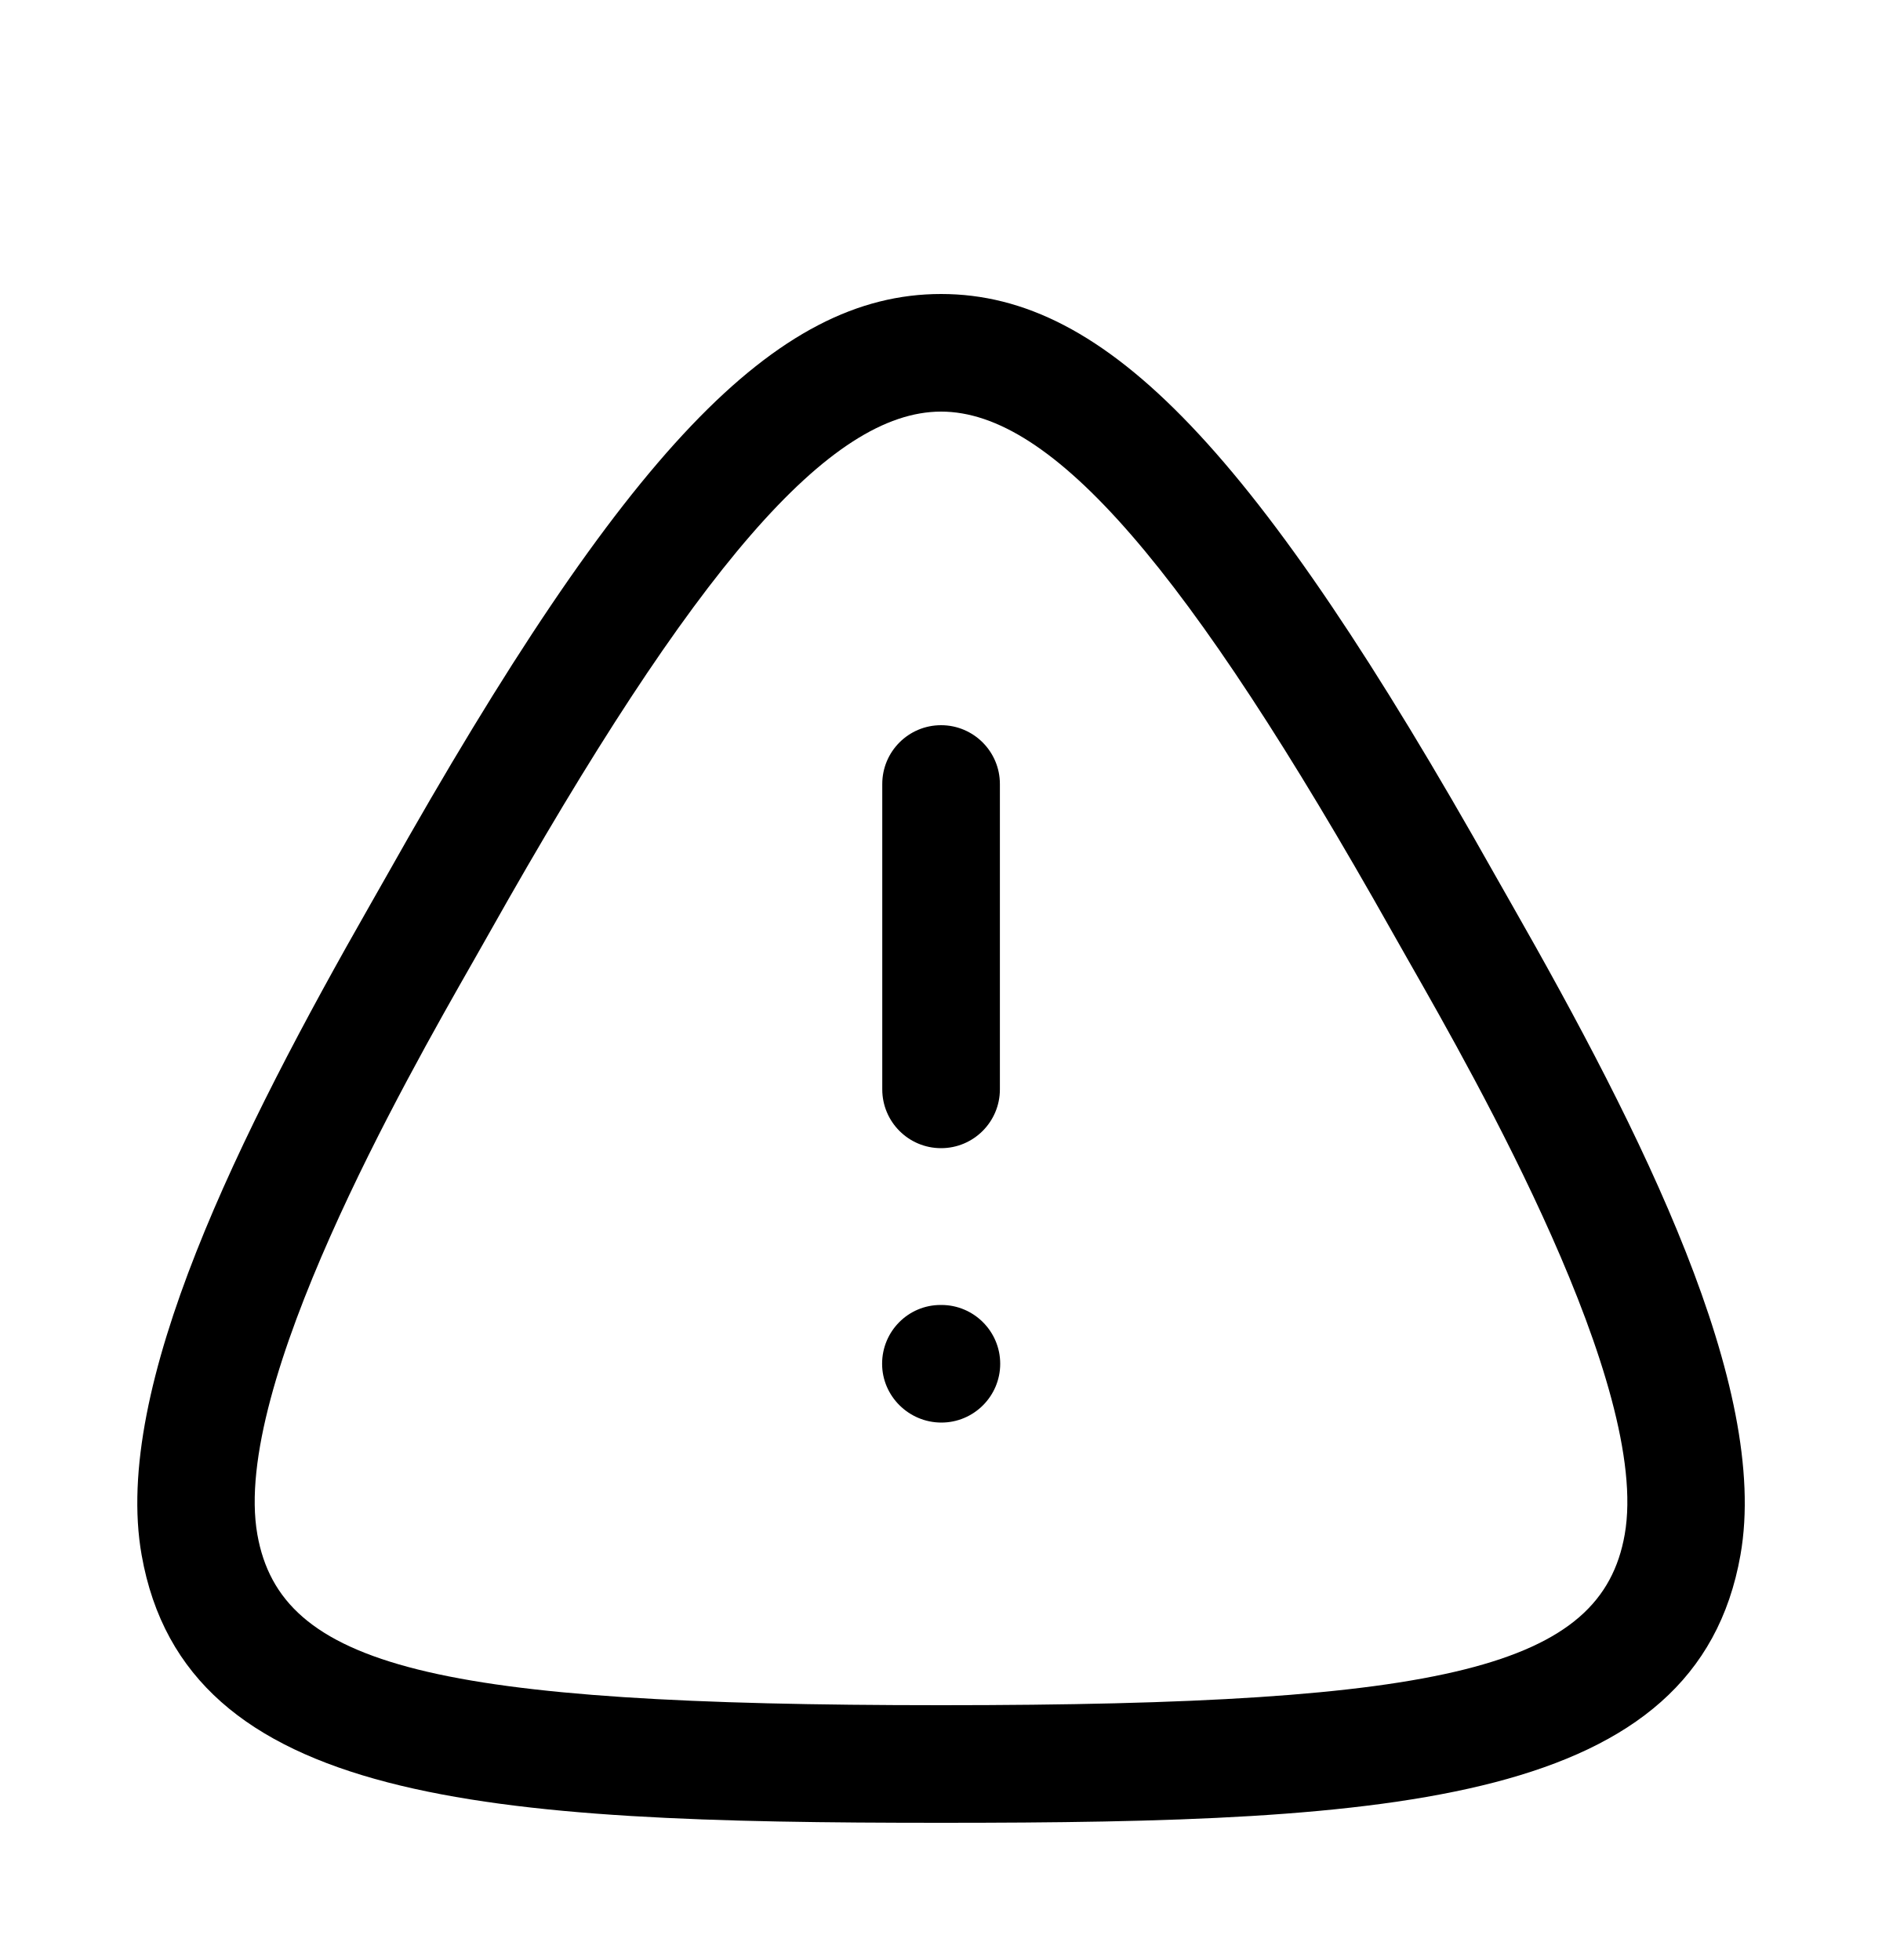
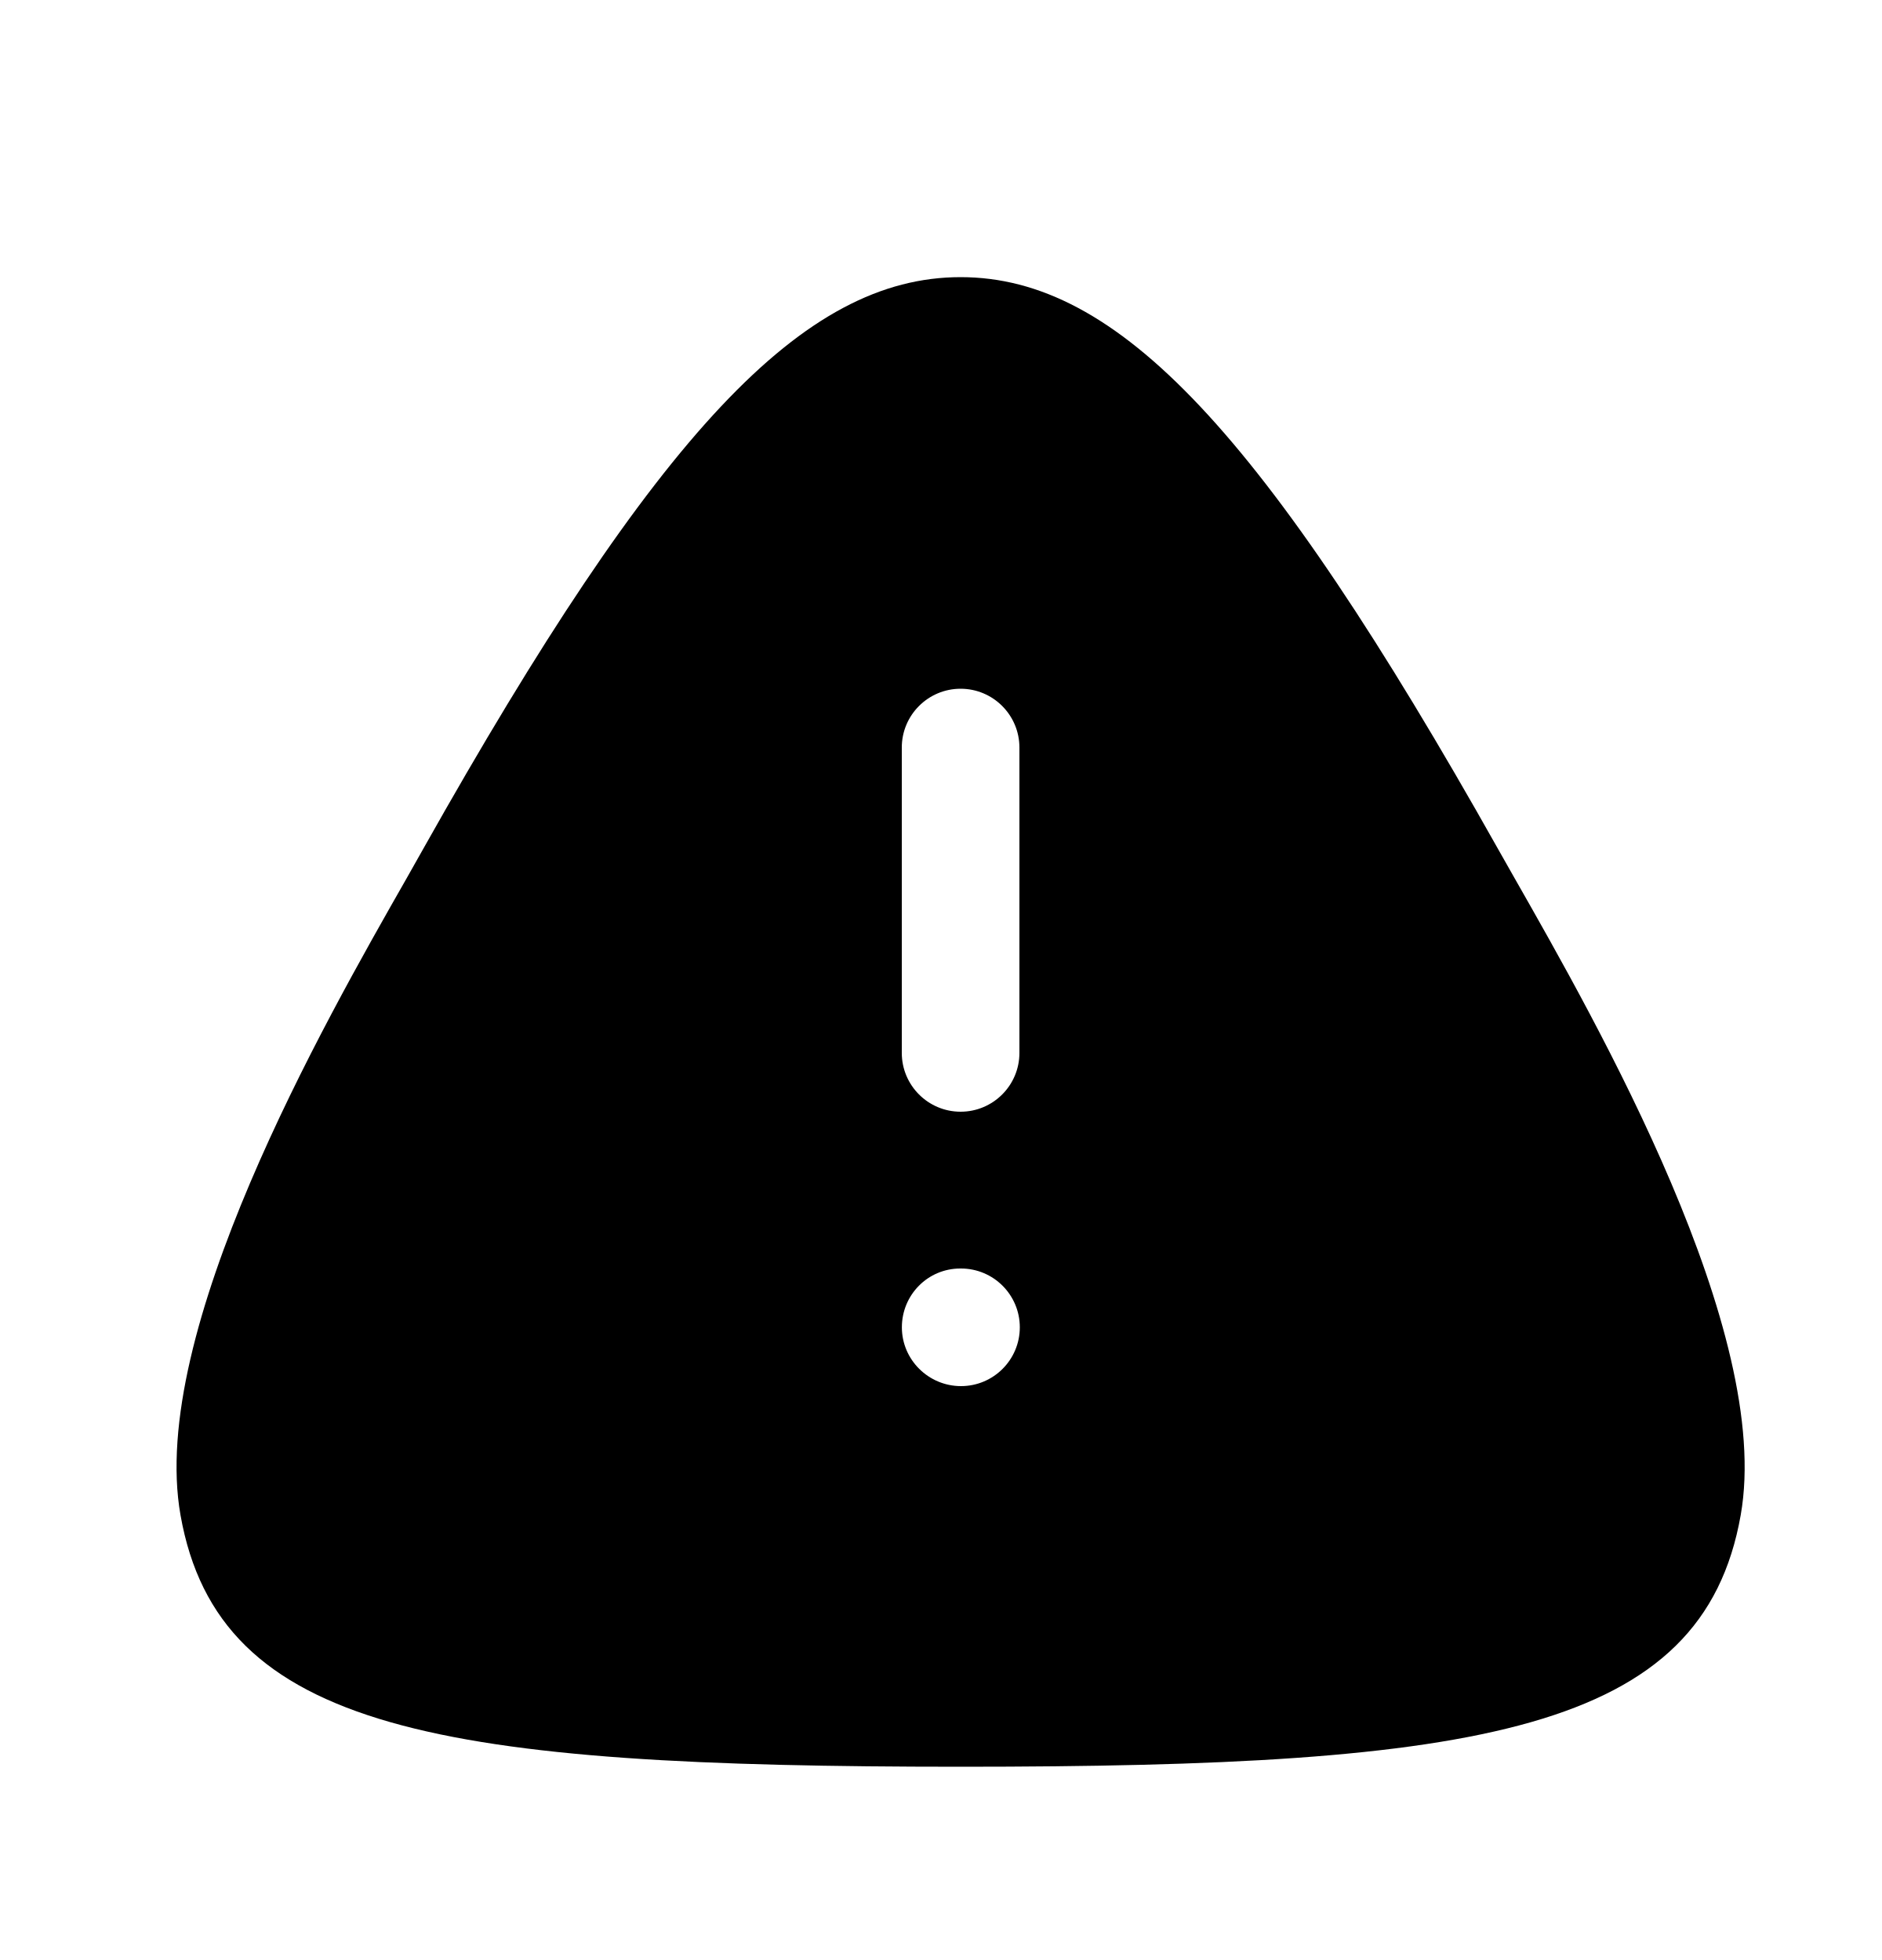
<svg xmlns="http://www.w3.org/2000/svg" id="Danger" width="24" height="25" viewBox="0 0 24 24" fill="none">
-   <path d="M12.001 14.145C11.586 14.145 11.251 13.809 11.251 13.395V9.5C11.251 9.086 11.586 8.75 12.001 8.75C12.415 8.75 12.751 9.086 12.751 9.5V13.395C12.751 13.809 12.415 14.145 12.001 14.145Z" fill="currentColor" />
-   <path d="M11.249 16.895C11.249 17.309 11.591 17.645 12.005 17.645C12.418 17.645 12.755 17.309 12.755 16.895C12.755 16.481 12.418 16.145 12.005 16.145H11.995C11.582 16.145 11.249 16.481 11.249 16.895Z" fill="currentColor" />
-   <path fill-rule="evenodd" clip-rule="evenodd" d="M12.001 22.75C6.207 22.75 2.367 22.512 1.806 19.334C1.427 17.195 3.069 13.936 4.727 11.029L4.936 10.661C7.974 5.259 9.889 3.25 12.001 3.25C14.114 3.25 16.028 5.259 19.065 10.661L19.274 11.029C20.932 13.936 22.574 17.195 22.195 19.334C21.635 22.512 17.795 22.75 12.001 22.75ZM12.001 4.75C10.585 4.75 8.862 6.738 6.242 11.396L6.029 11.772L6.026 11.777C5.181 13.259 2.947 17.181 3.282 19.073C3.581 20.762 5.537 21.25 12.001 21.25C18.465 21.25 20.421 20.762 20.719 19.073C21.053 17.181 18.819 13.259 17.975 11.777L17.972 11.772L17.759 11.396C15.14 6.738 13.418 4.75 12.001 4.75Z" fill="currentColor" />
+   <path fill-rule="evenodd" clip-rule="evenodd" d="M12.255 17.18C11.841 17.18 11.501 16.844 11.501 16.43C11.501 16.016 11.832 15.68 12.246 15.68H12.255C12.669 15.68 13.005 16.016 13.005 16.43C13.005 16.844 12.669 17.18 12.255 17.18ZM11.5 9.035C11.5 8.621 11.836 8.285 12.25 8.285C12.664 8.285 13 8.621 13 9.035V12.93C13 13.344 12.664 13.68 12.25 13.68C11.836 13.68 11.5 13.344 11.5 12.93V9.035ZM19.31 10.693L19.098 10.319C16.112 5.009 14.256 3.035 12.25 3.035C10.244 3.035 8.388 5.009 5.402 10.319L5.191 10.693C4.118 12.575 1.888 16.49 2.302 18.826C2.79 21.589 5.635 22.035 12.25 22.035C18.866 22.035 21.711 21.589 22.198 18.826C22.612 16.49 20.382 12.575 19.31 10.693Z" fill="currentColor" />
</svg>
